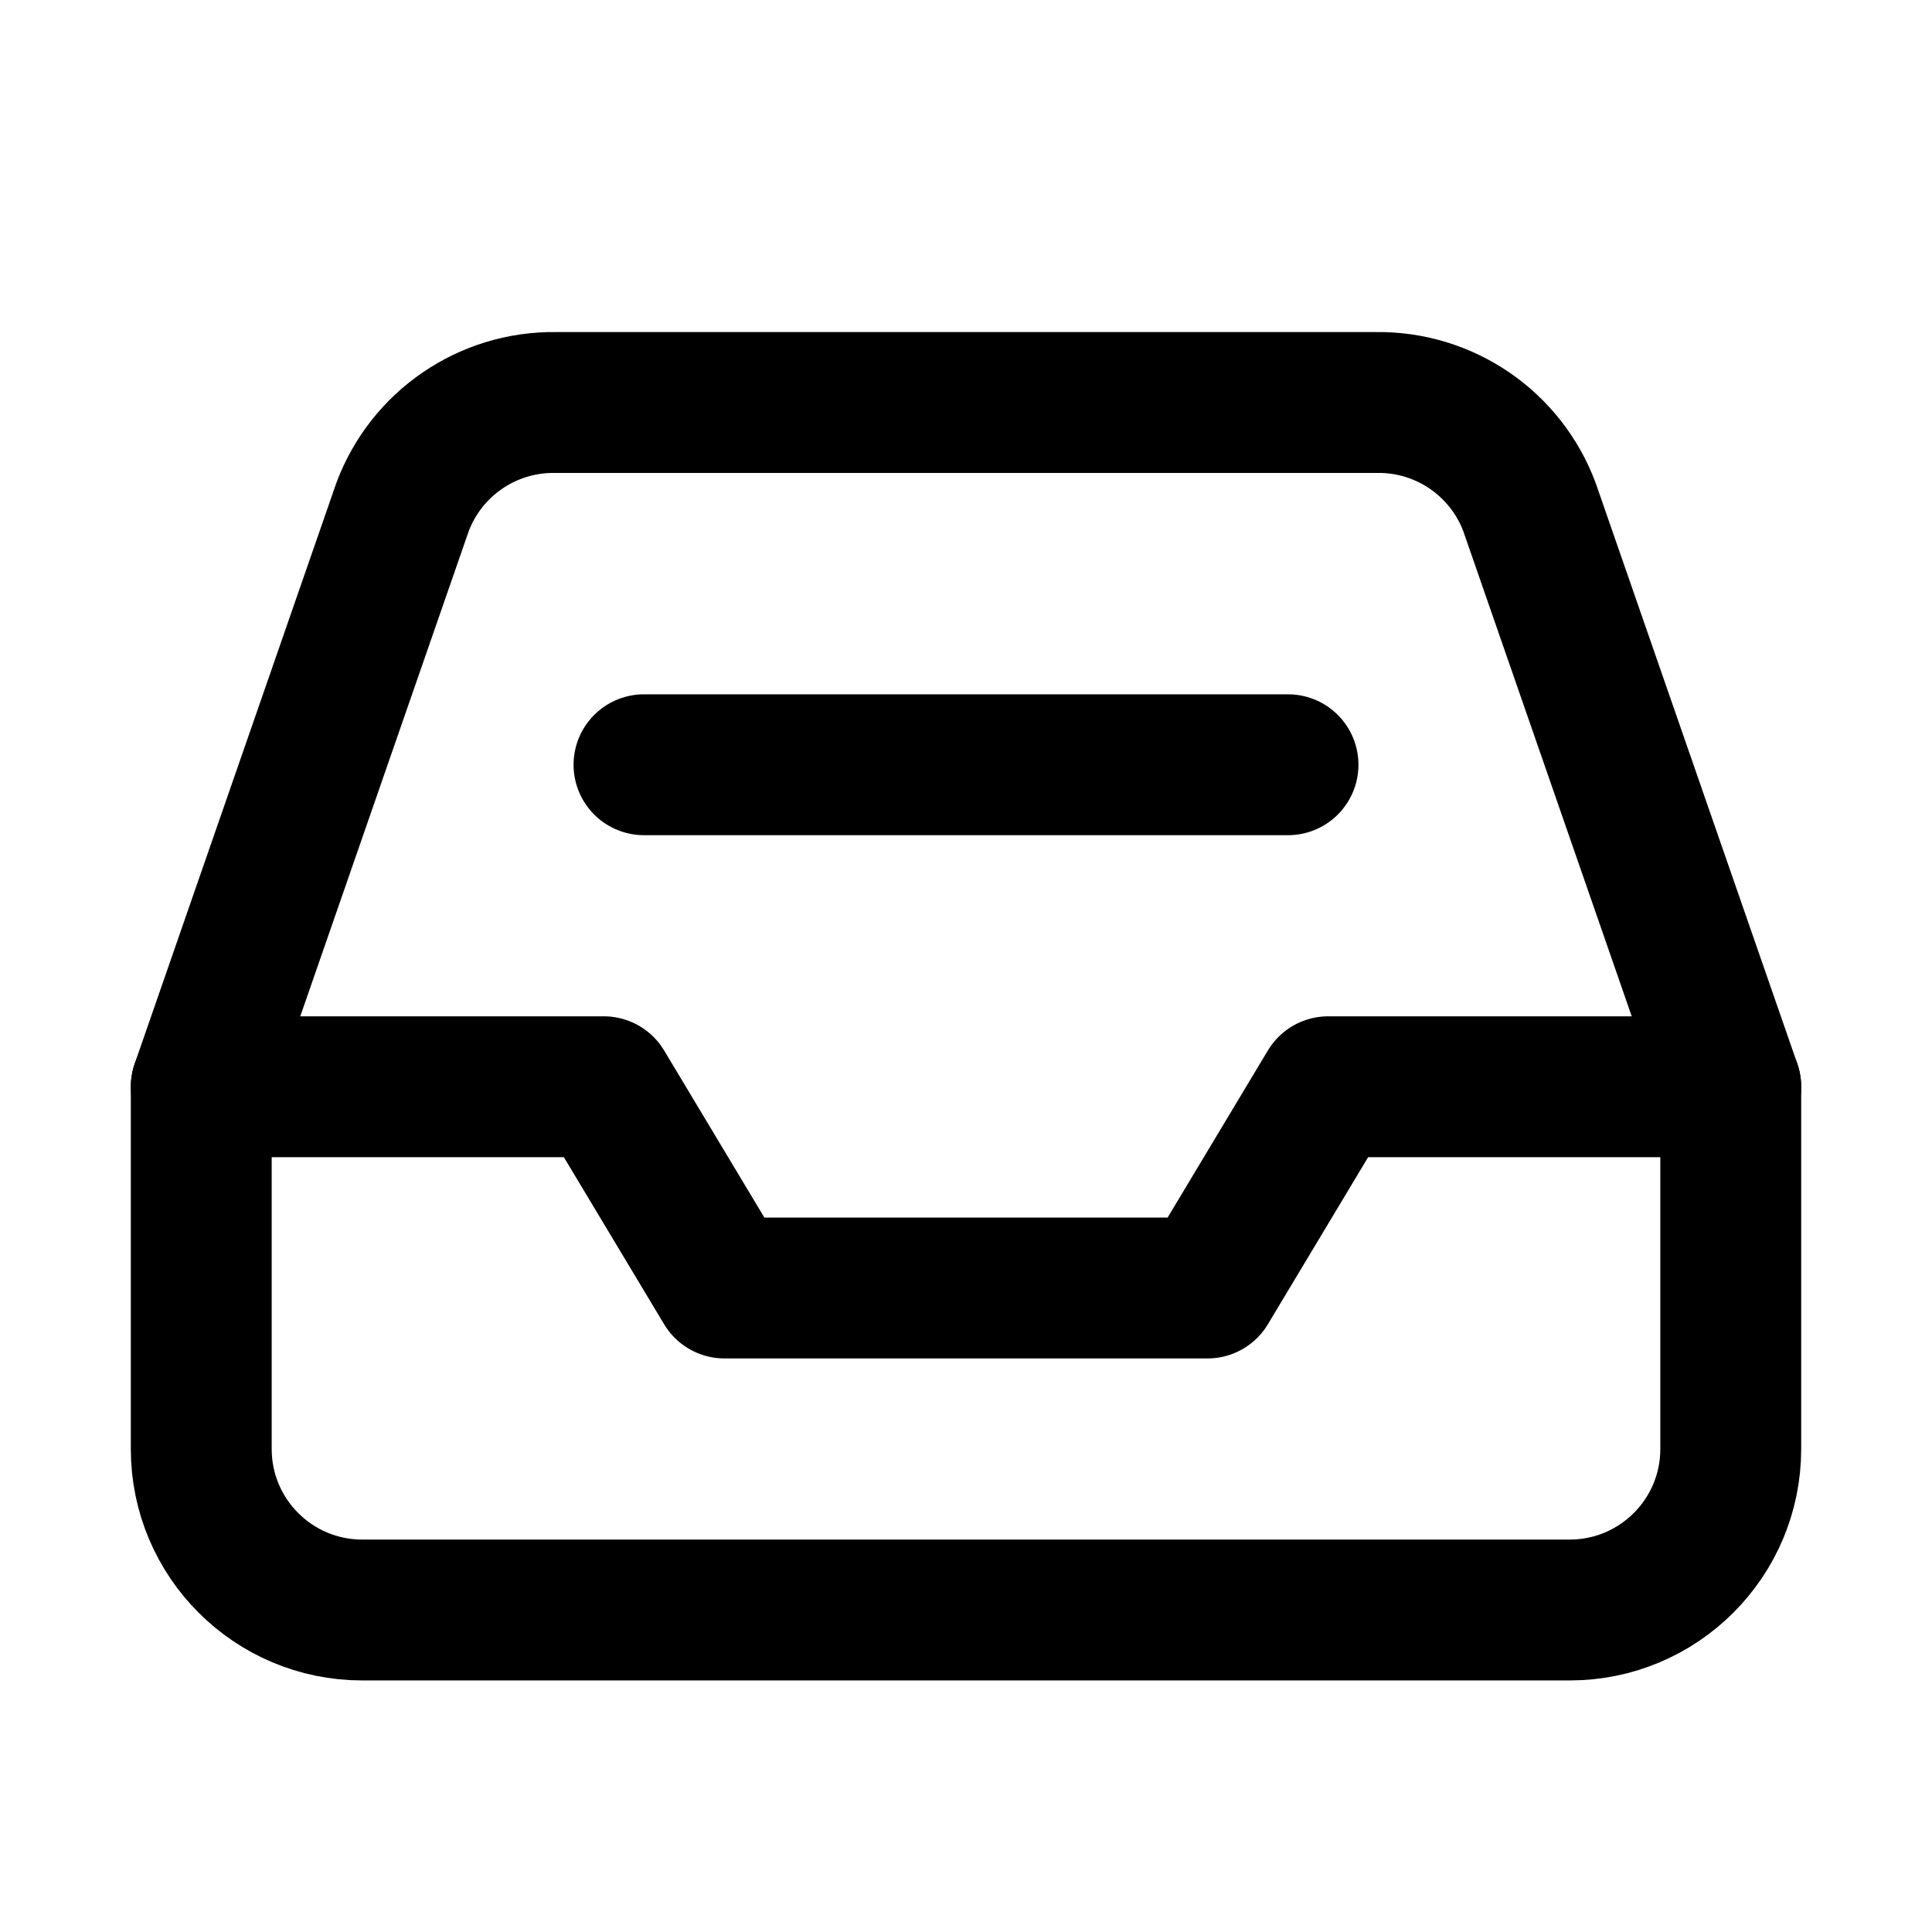
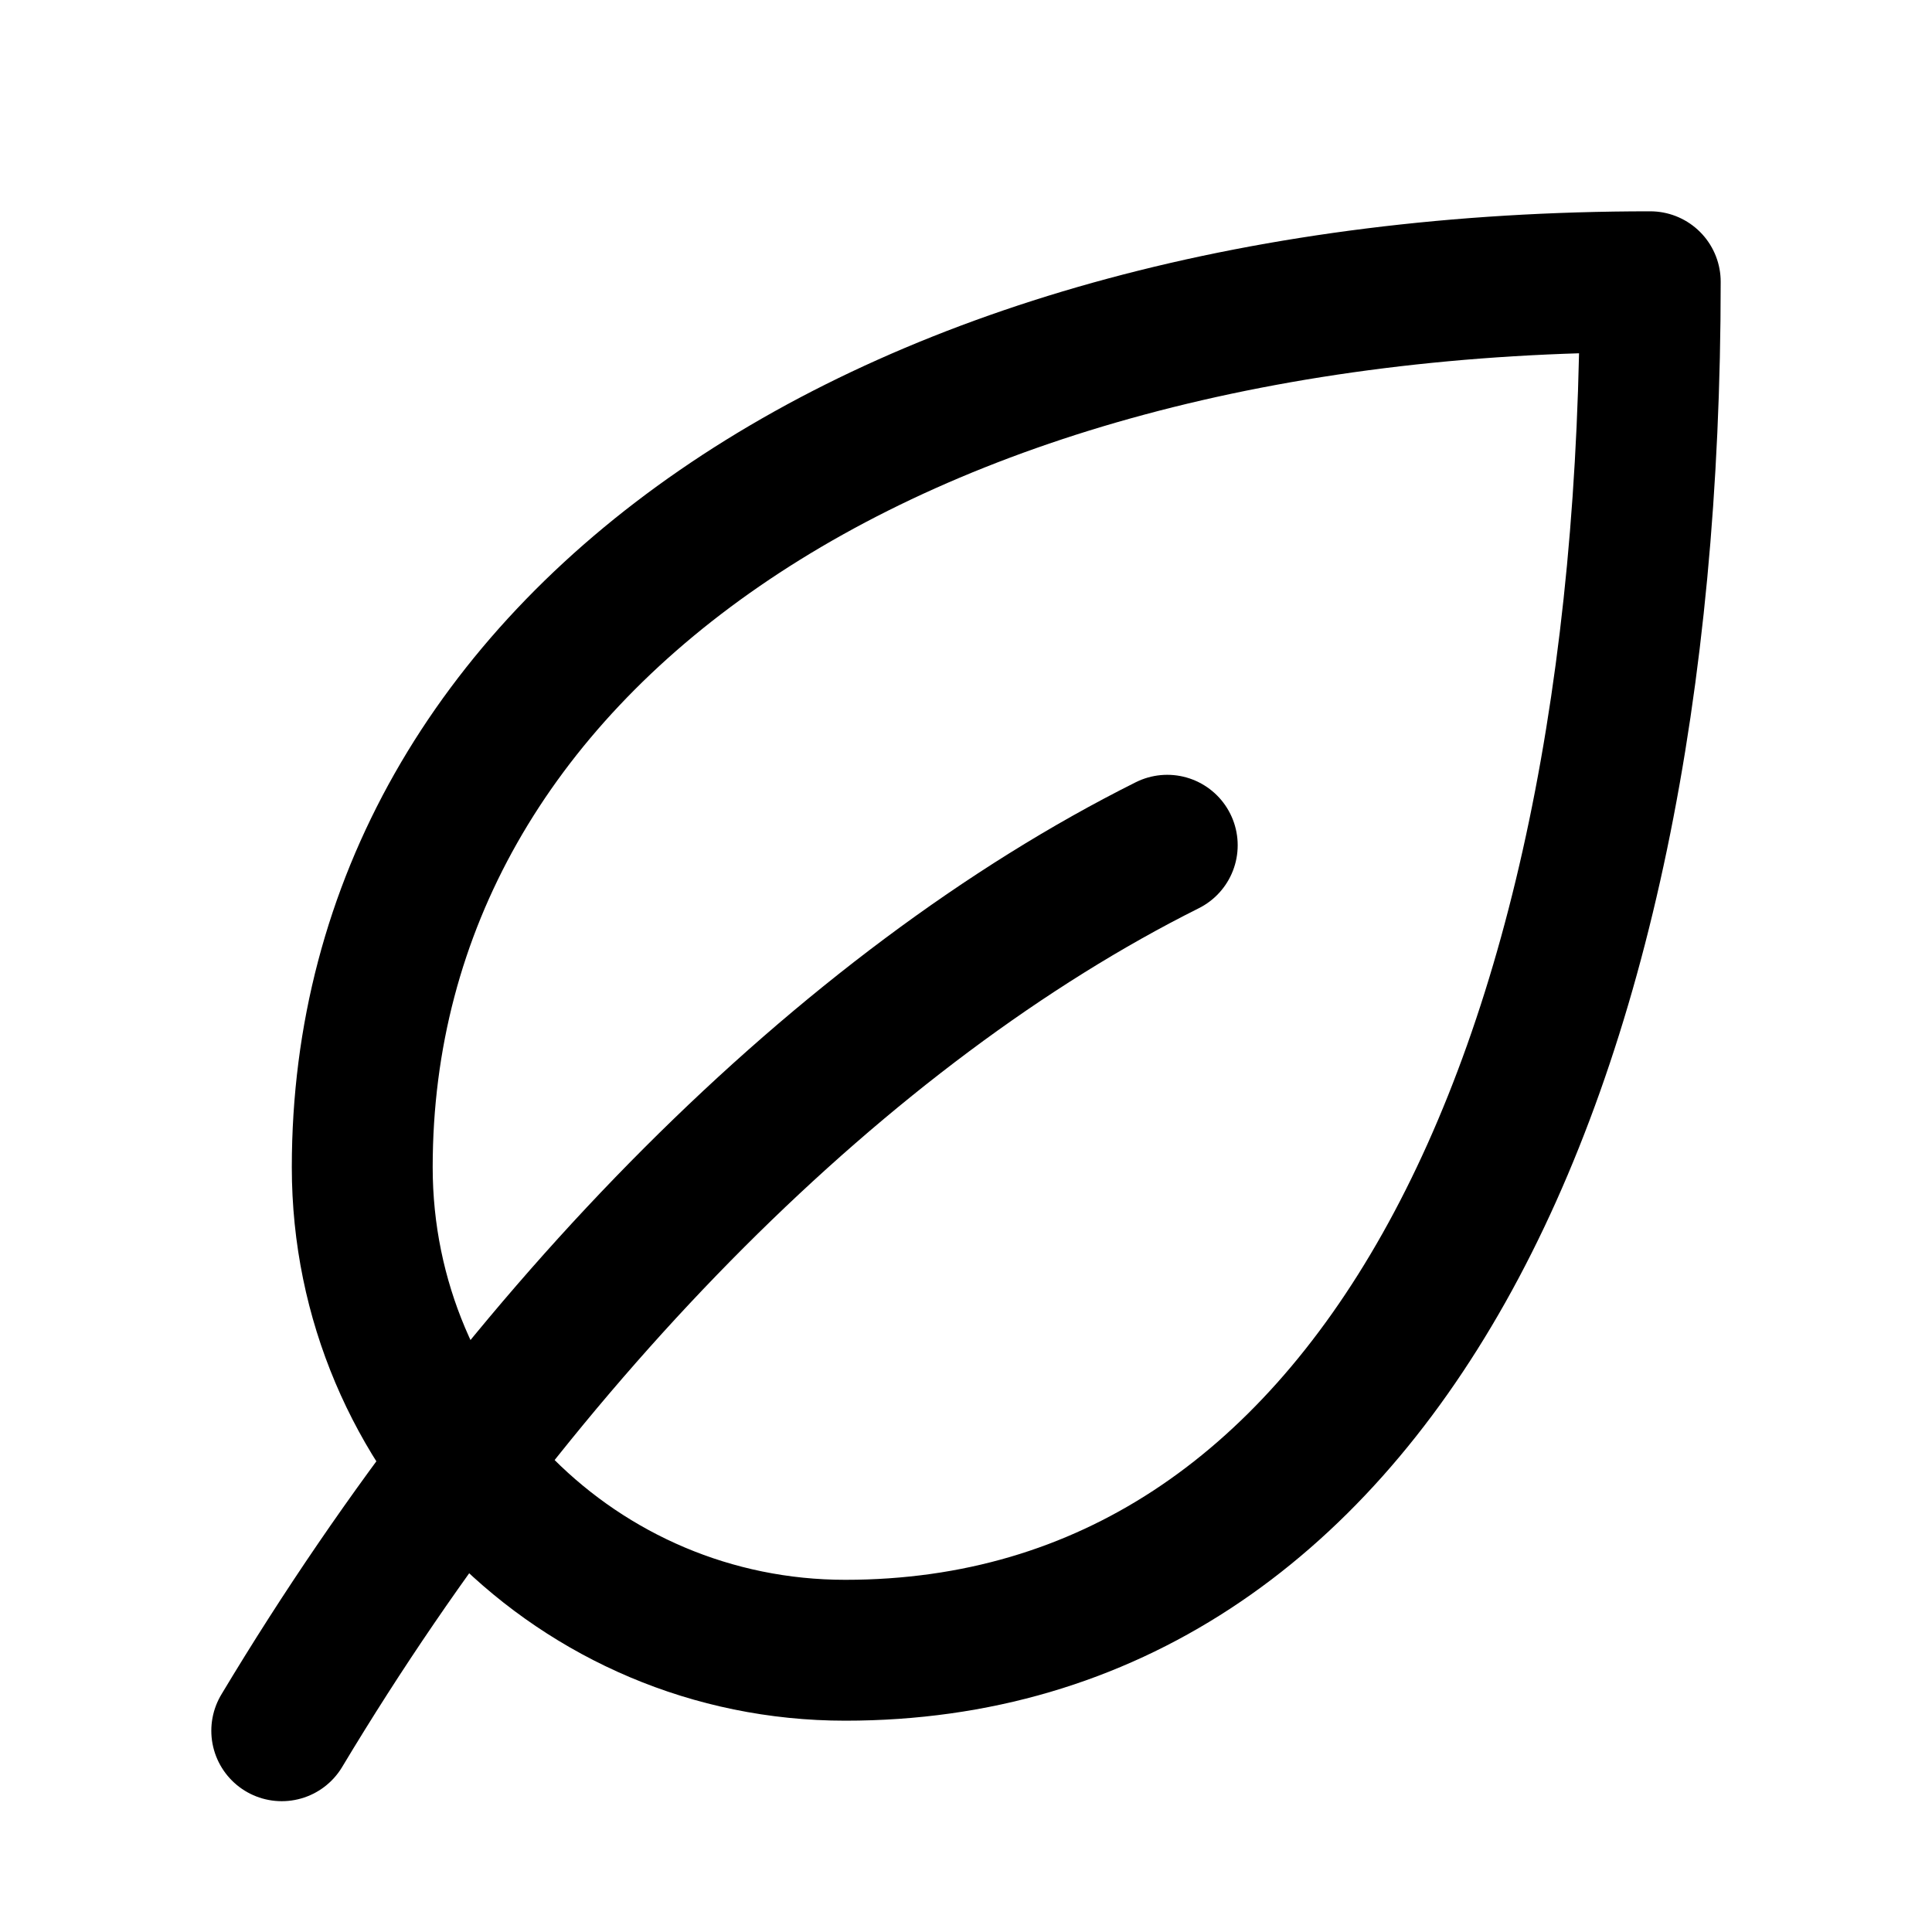
<svg xmlns="http://www.w3.org/2000/svg" width="24" height="24" viewBox="0 0 24 24" fill="none" stroke="currentColor" stroke-width="1.75" stroke-linecap="round" stroke-linejoin="round" aria-hidden="true">
-   <path d="M2.5 13.5h5l1.5 2.5h6l1.5-2.5h5" />
-   <path d="M2.5 13.5 5 6.3A2 2 0 0 1 6.9 5h10.2A2 2 0 0 1 19 6.3l2.5 7.2V18a2 2 0 0 1-2 2h-15a2 2 0 0 1-2-2z" />
-   <path d="M8 9.5h8" />
+   <path d="M20.5 3.5C11 3.5 4.5 8 4.5 14.5a6 6 0 0 0 6 6c6.5 0 10-7 10-17z" />
+   <path d="M3.5 21.5c3-5 7-9 11-11" />
</svg>
